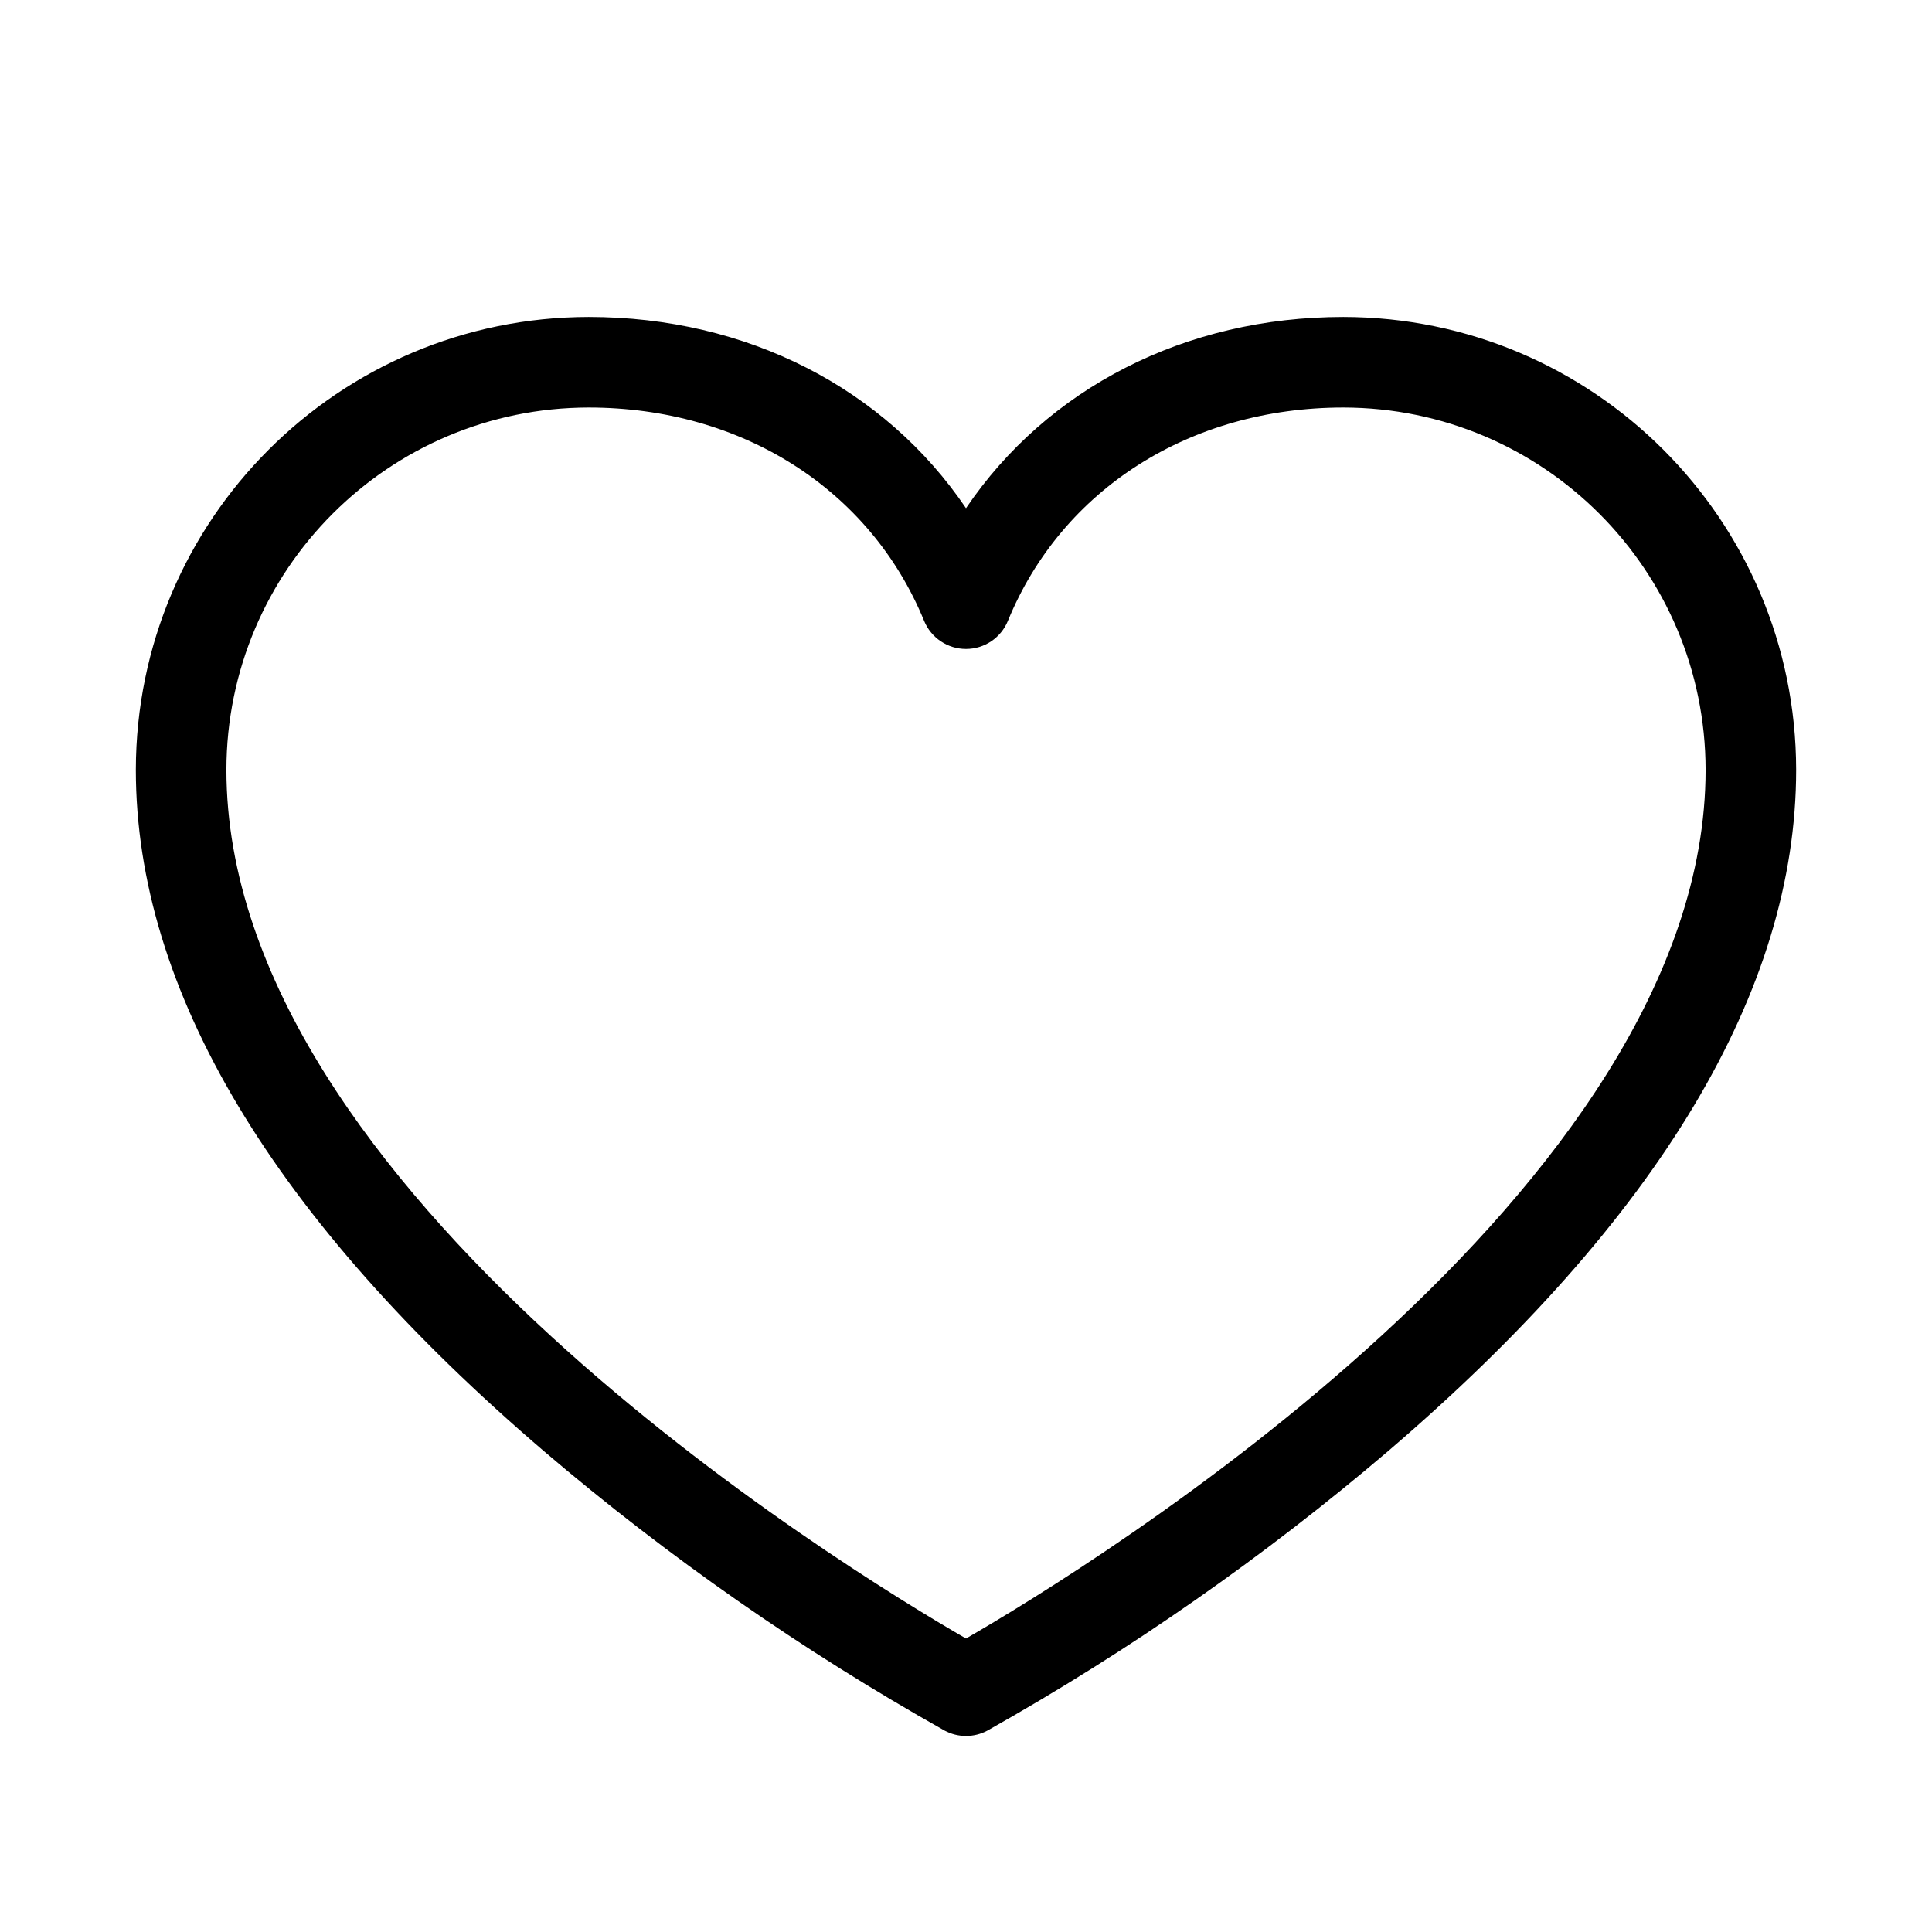
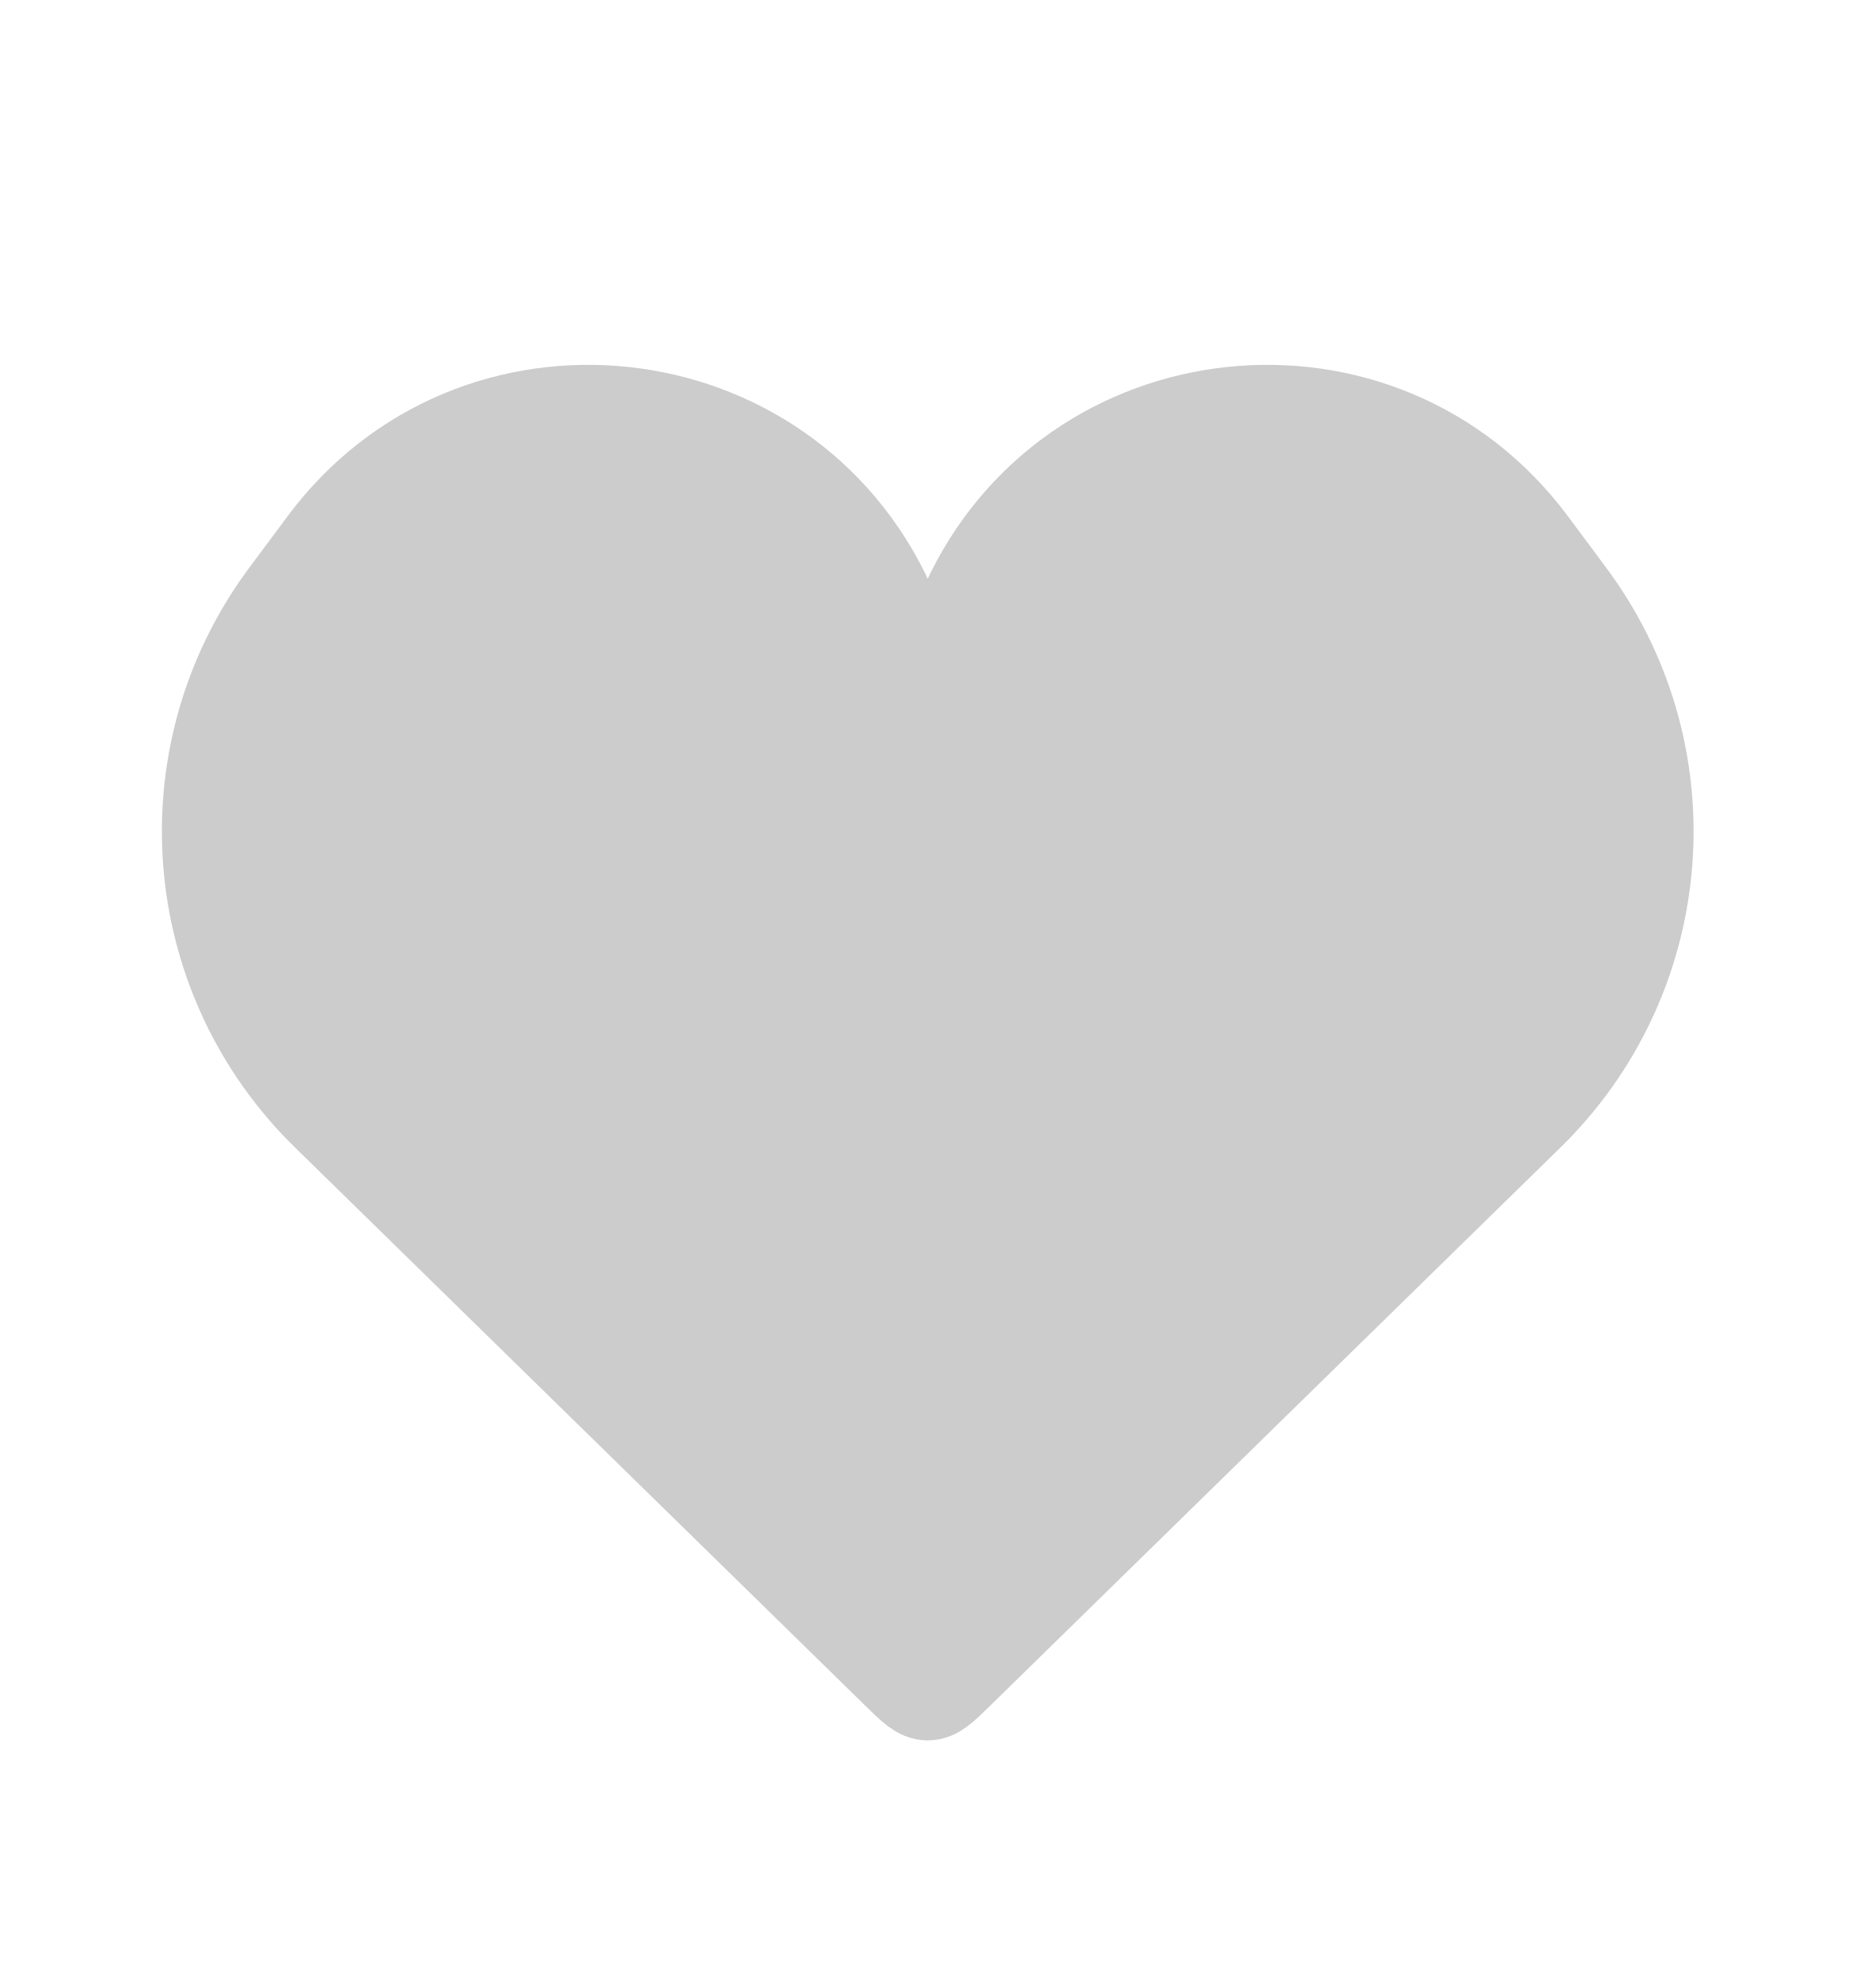
- <svg xmlns="http://www.w3.org/2000/svg" width="40" height="40" viewBox="0 0 256 256">
-   <path fill="#000000" d="M178 42c-21 0-39.26 9.47-50 25.34C117.26 51.47 99 42 78 42a60.07 60.07 0 0 0-60 60c0 29.2 18.2 59.59 54.1 90.31a334.7 334.7 0 0 0 53.06 37a6 6 0 0 0 5.68 0a334.7 334.7 0 0 0 53.06-37C219.8 161.59 238 131.2 238 102a60.07 60.07 0 0 0-60-60m-50 175.11c-16.41-9.47-98-59.39-98-115.11a48.05 48.05 0 0 1 48-48c20.28 0 37.31 10.83 44.45 28.27a6 6 0 0 0 11.1 0C140.69 64.83 157.72 54 178 54a48.05 48.05 0 0 1 48 48c0 55.72-81.59 105.64-98 115.11" />
+ <svg xmlns="http://www.w3.org/2000/svg" width="100%" height="100%" viewBox="0 0 42 45" fill="none">
+   <path d="M7.529 25.408L20.3 37.909C20.631 38.233 20.796 38.395 21 38.395C21.204 38.395 21.369 38.233 21.7 37.909L34.471 25.408C34.621 25.261 34.697 25.188 34.761 25.122C37.817 22.006 38.197 17.147 35.662 13.594C35.609 13.519 35.546 13.435 35.421 13.266L35.42 13.266L34.687 12.28C31.283 7.709 24.226 8.455 21.852 13.636C21.518 14.366 20.482 14.366 20.148 13.636C17.774 8.455 10.717 7.709 7.313 12.28L6.58 13.266C6.454 13.434 6.391 13.519 6.338 13.594C3.803 17.147 4.183 22.006 7.239 25.122C7.303 25.188 7.379 25.261 7.529 25.408Z" fill="#CCCCCC" stroke="#CCCCCC" stroke-width="2" />
</svg>
